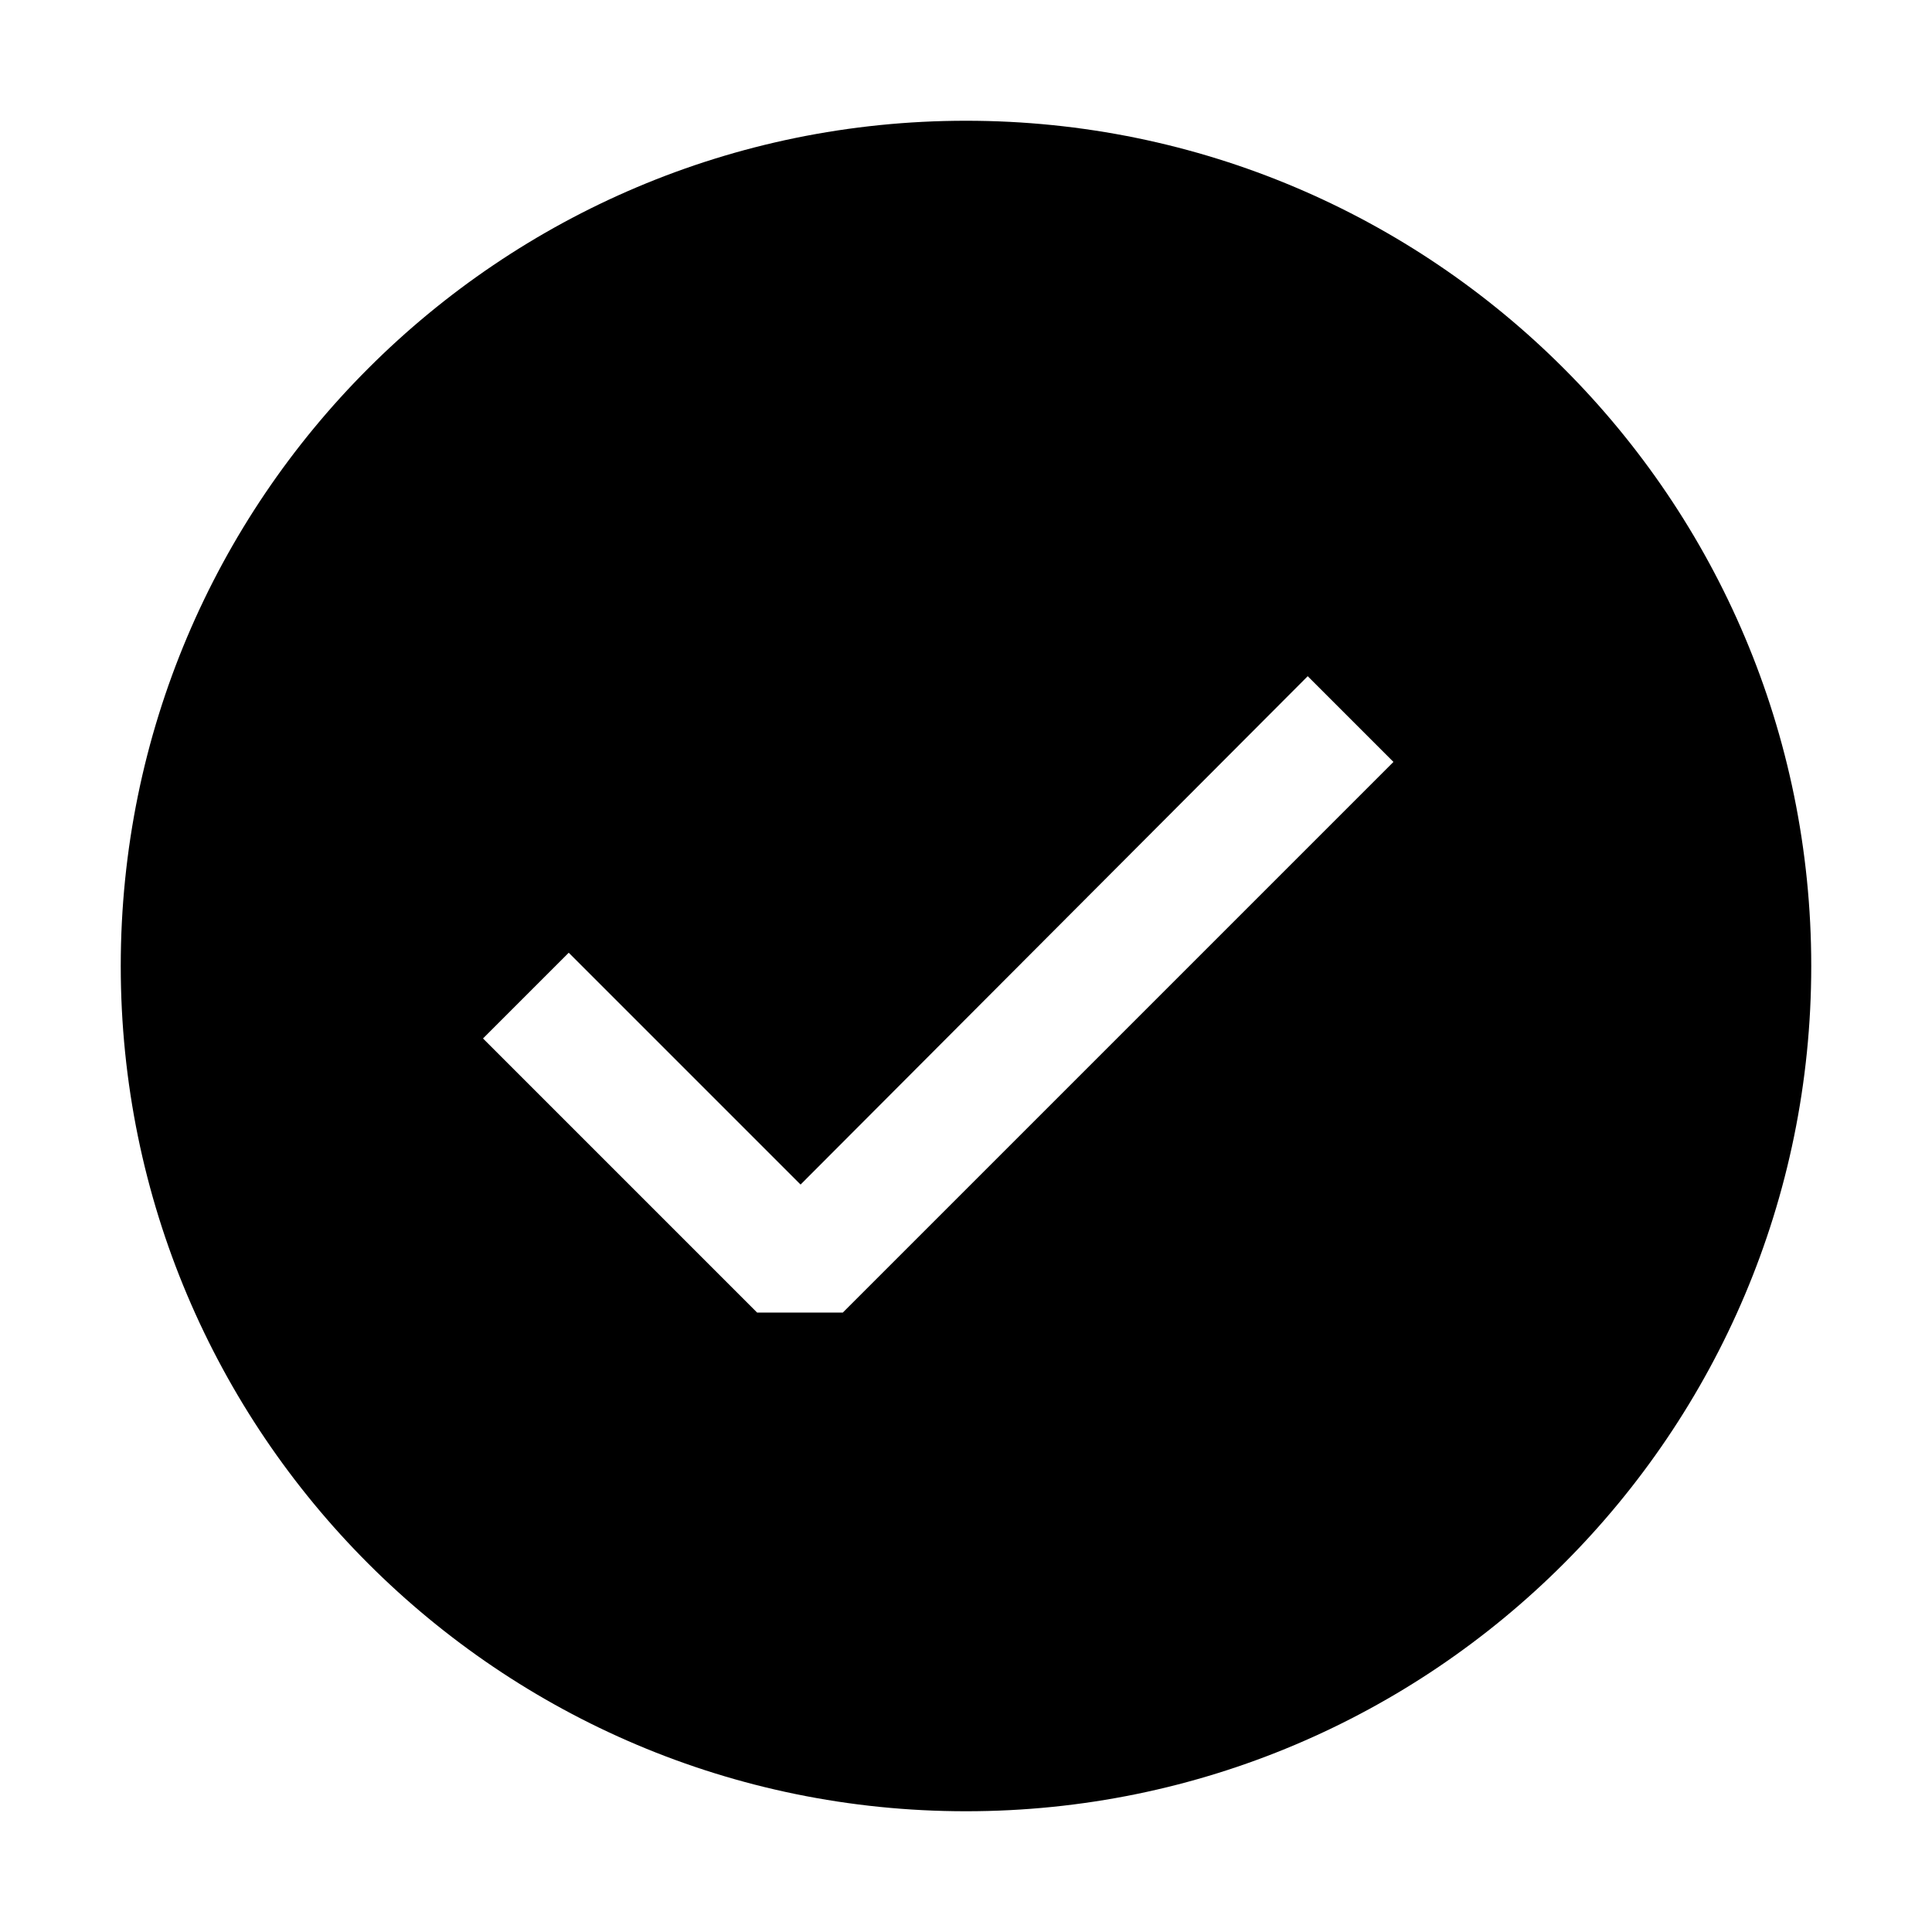
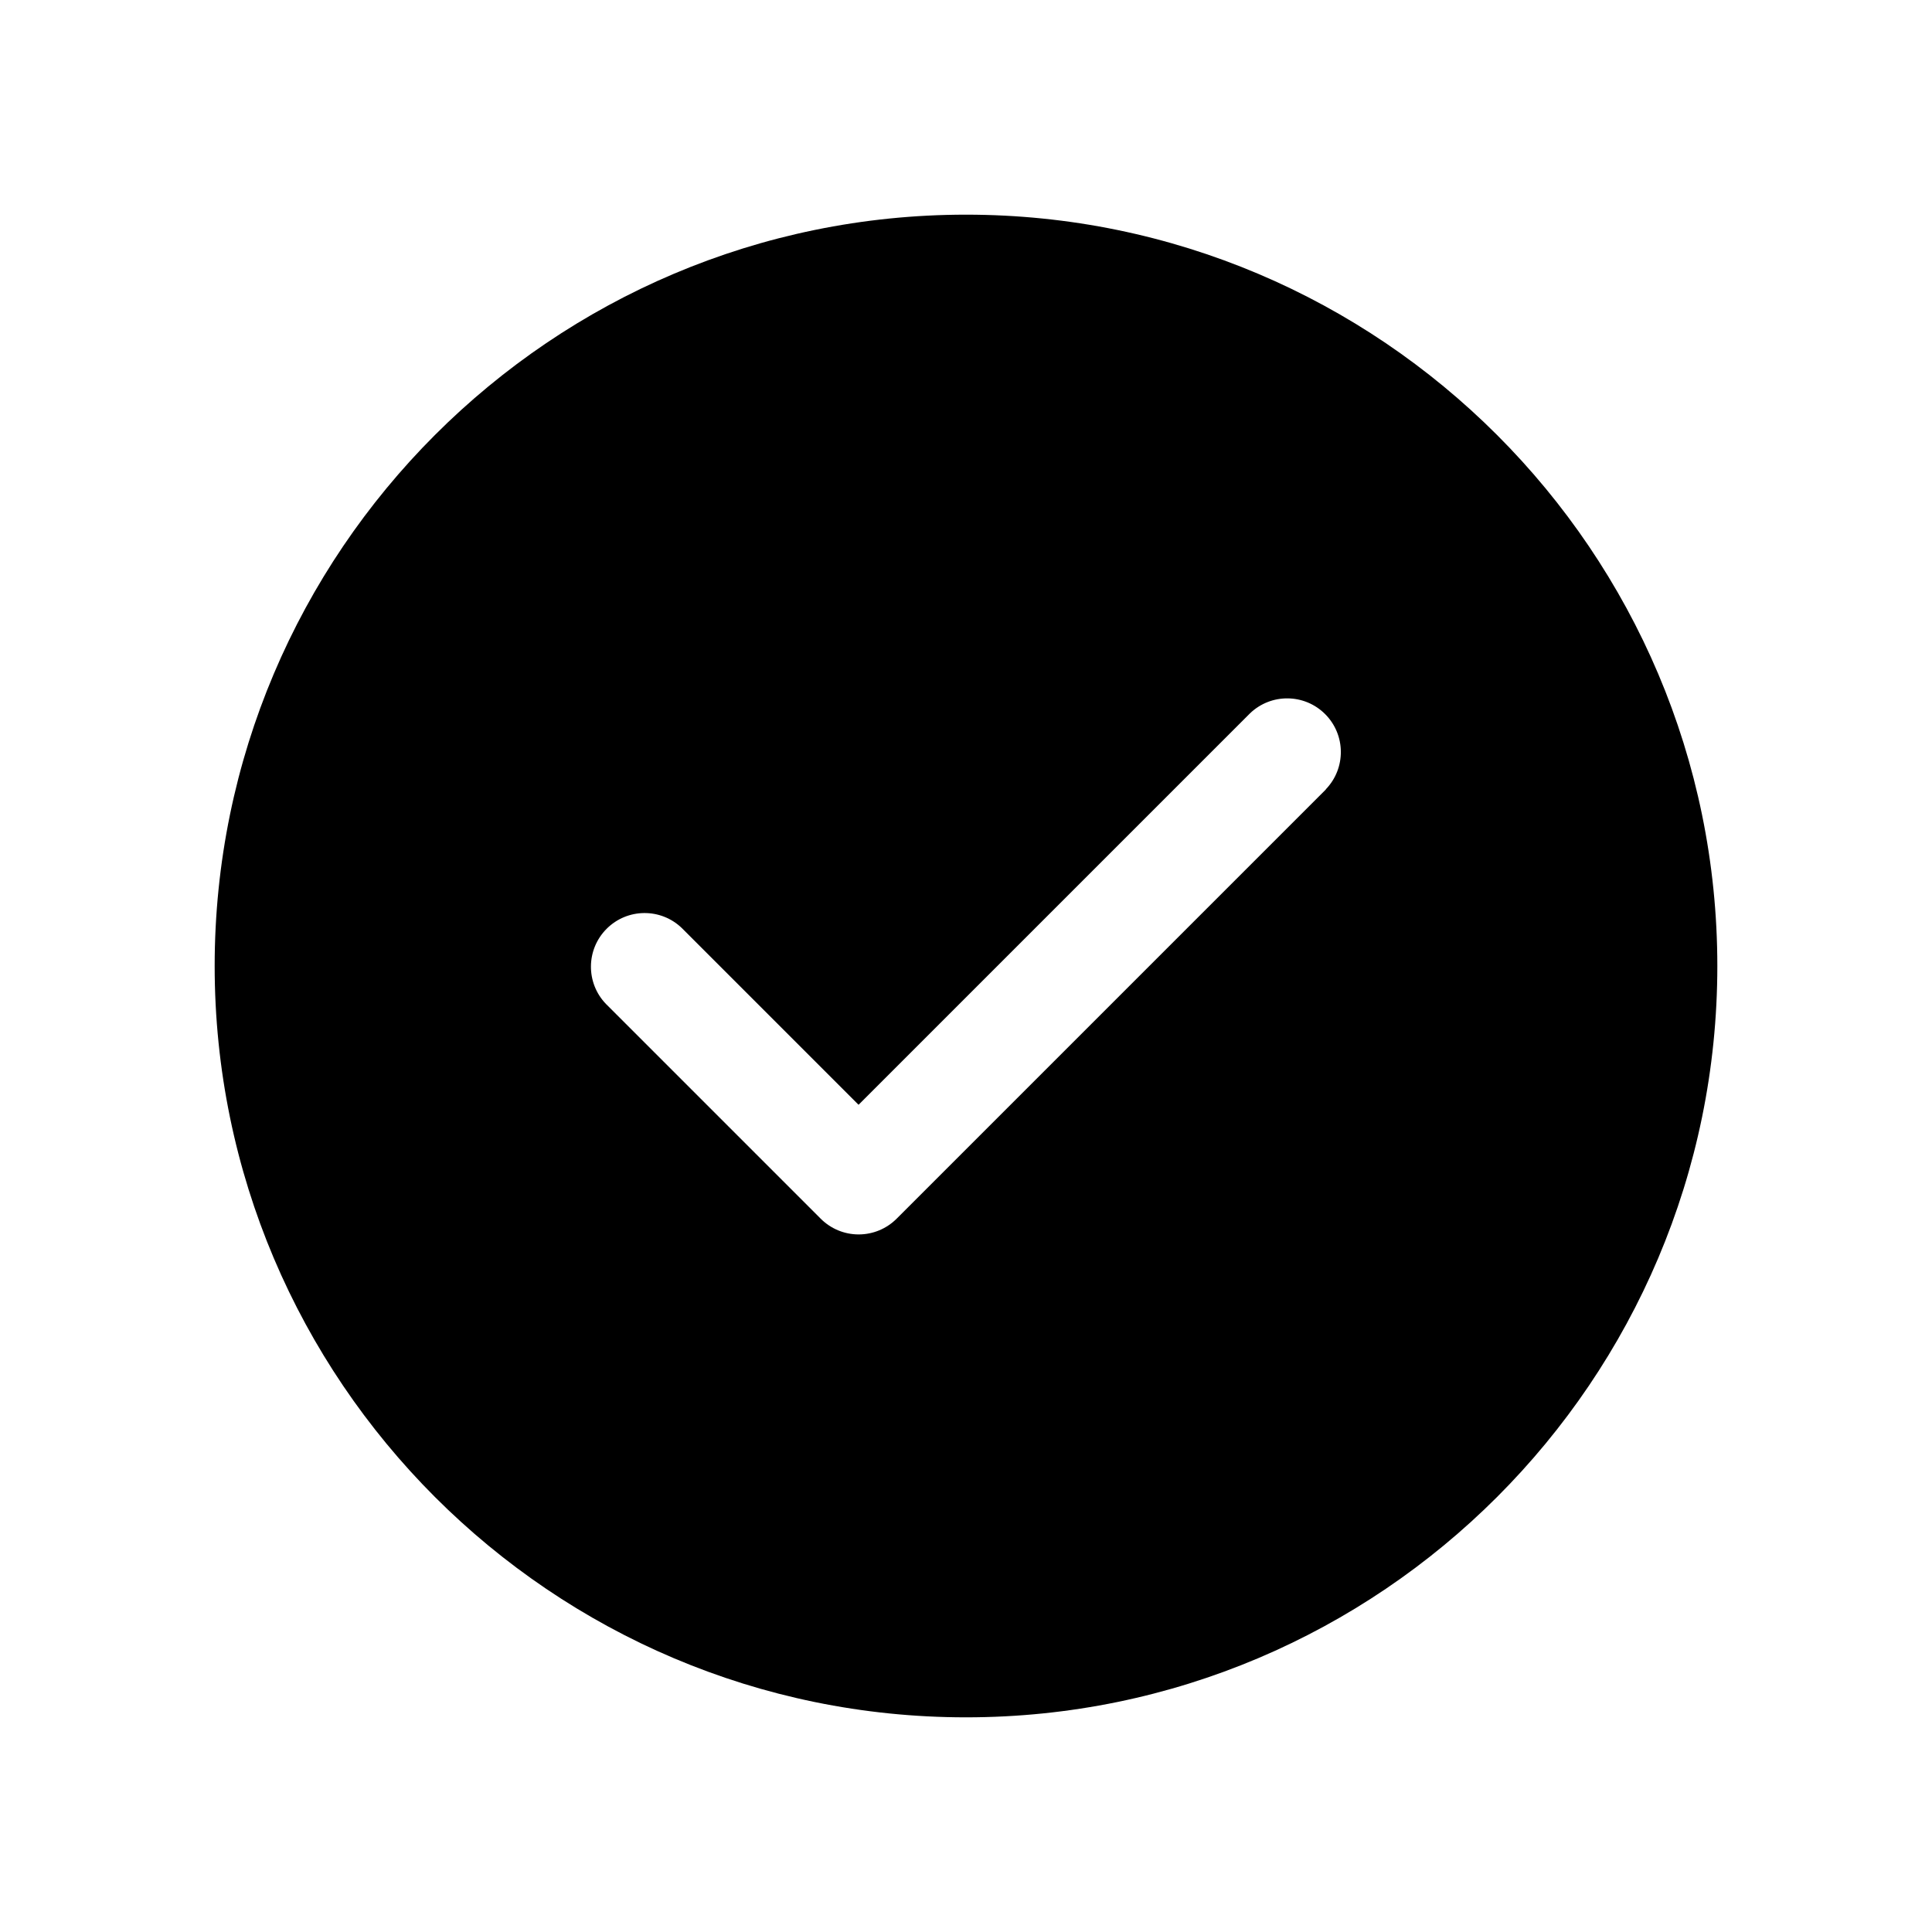
- <svg xmlns="http://www.w3.org/2000/svg" width="1em" height="1em" viewBox="0 0 16 16">
-   <path fill="currentColor" fill-rule="evenodd" d="M8 15A7 7 0 1 0 8 1a7 7 0 0 0 0 14m-1.02-4.13h-.71L4 8.6l.71-.71l1.92 1.92l4.2-4.21l.71.71z" clip-rule="evenodd" />
+ <svg xmlns="http://www.w3.org/2000/svg" width="1em" height="1em" viewBox="0 0 18 18">
+   <path fill="currentColor" d="M9 2C5.14 2 2 5.14 2 9s3.14 7 7 7s7-3.14 7-7s-3.14-7-7-7m3.354 5.354l-4 4a.5.5 0 0 1-.708 0l-2-2a.5.5 0 0 1 .707-.707l1.646 1.646l3.646-3.646a.5.5 0 0 1 .707.707z" />
</svg>
